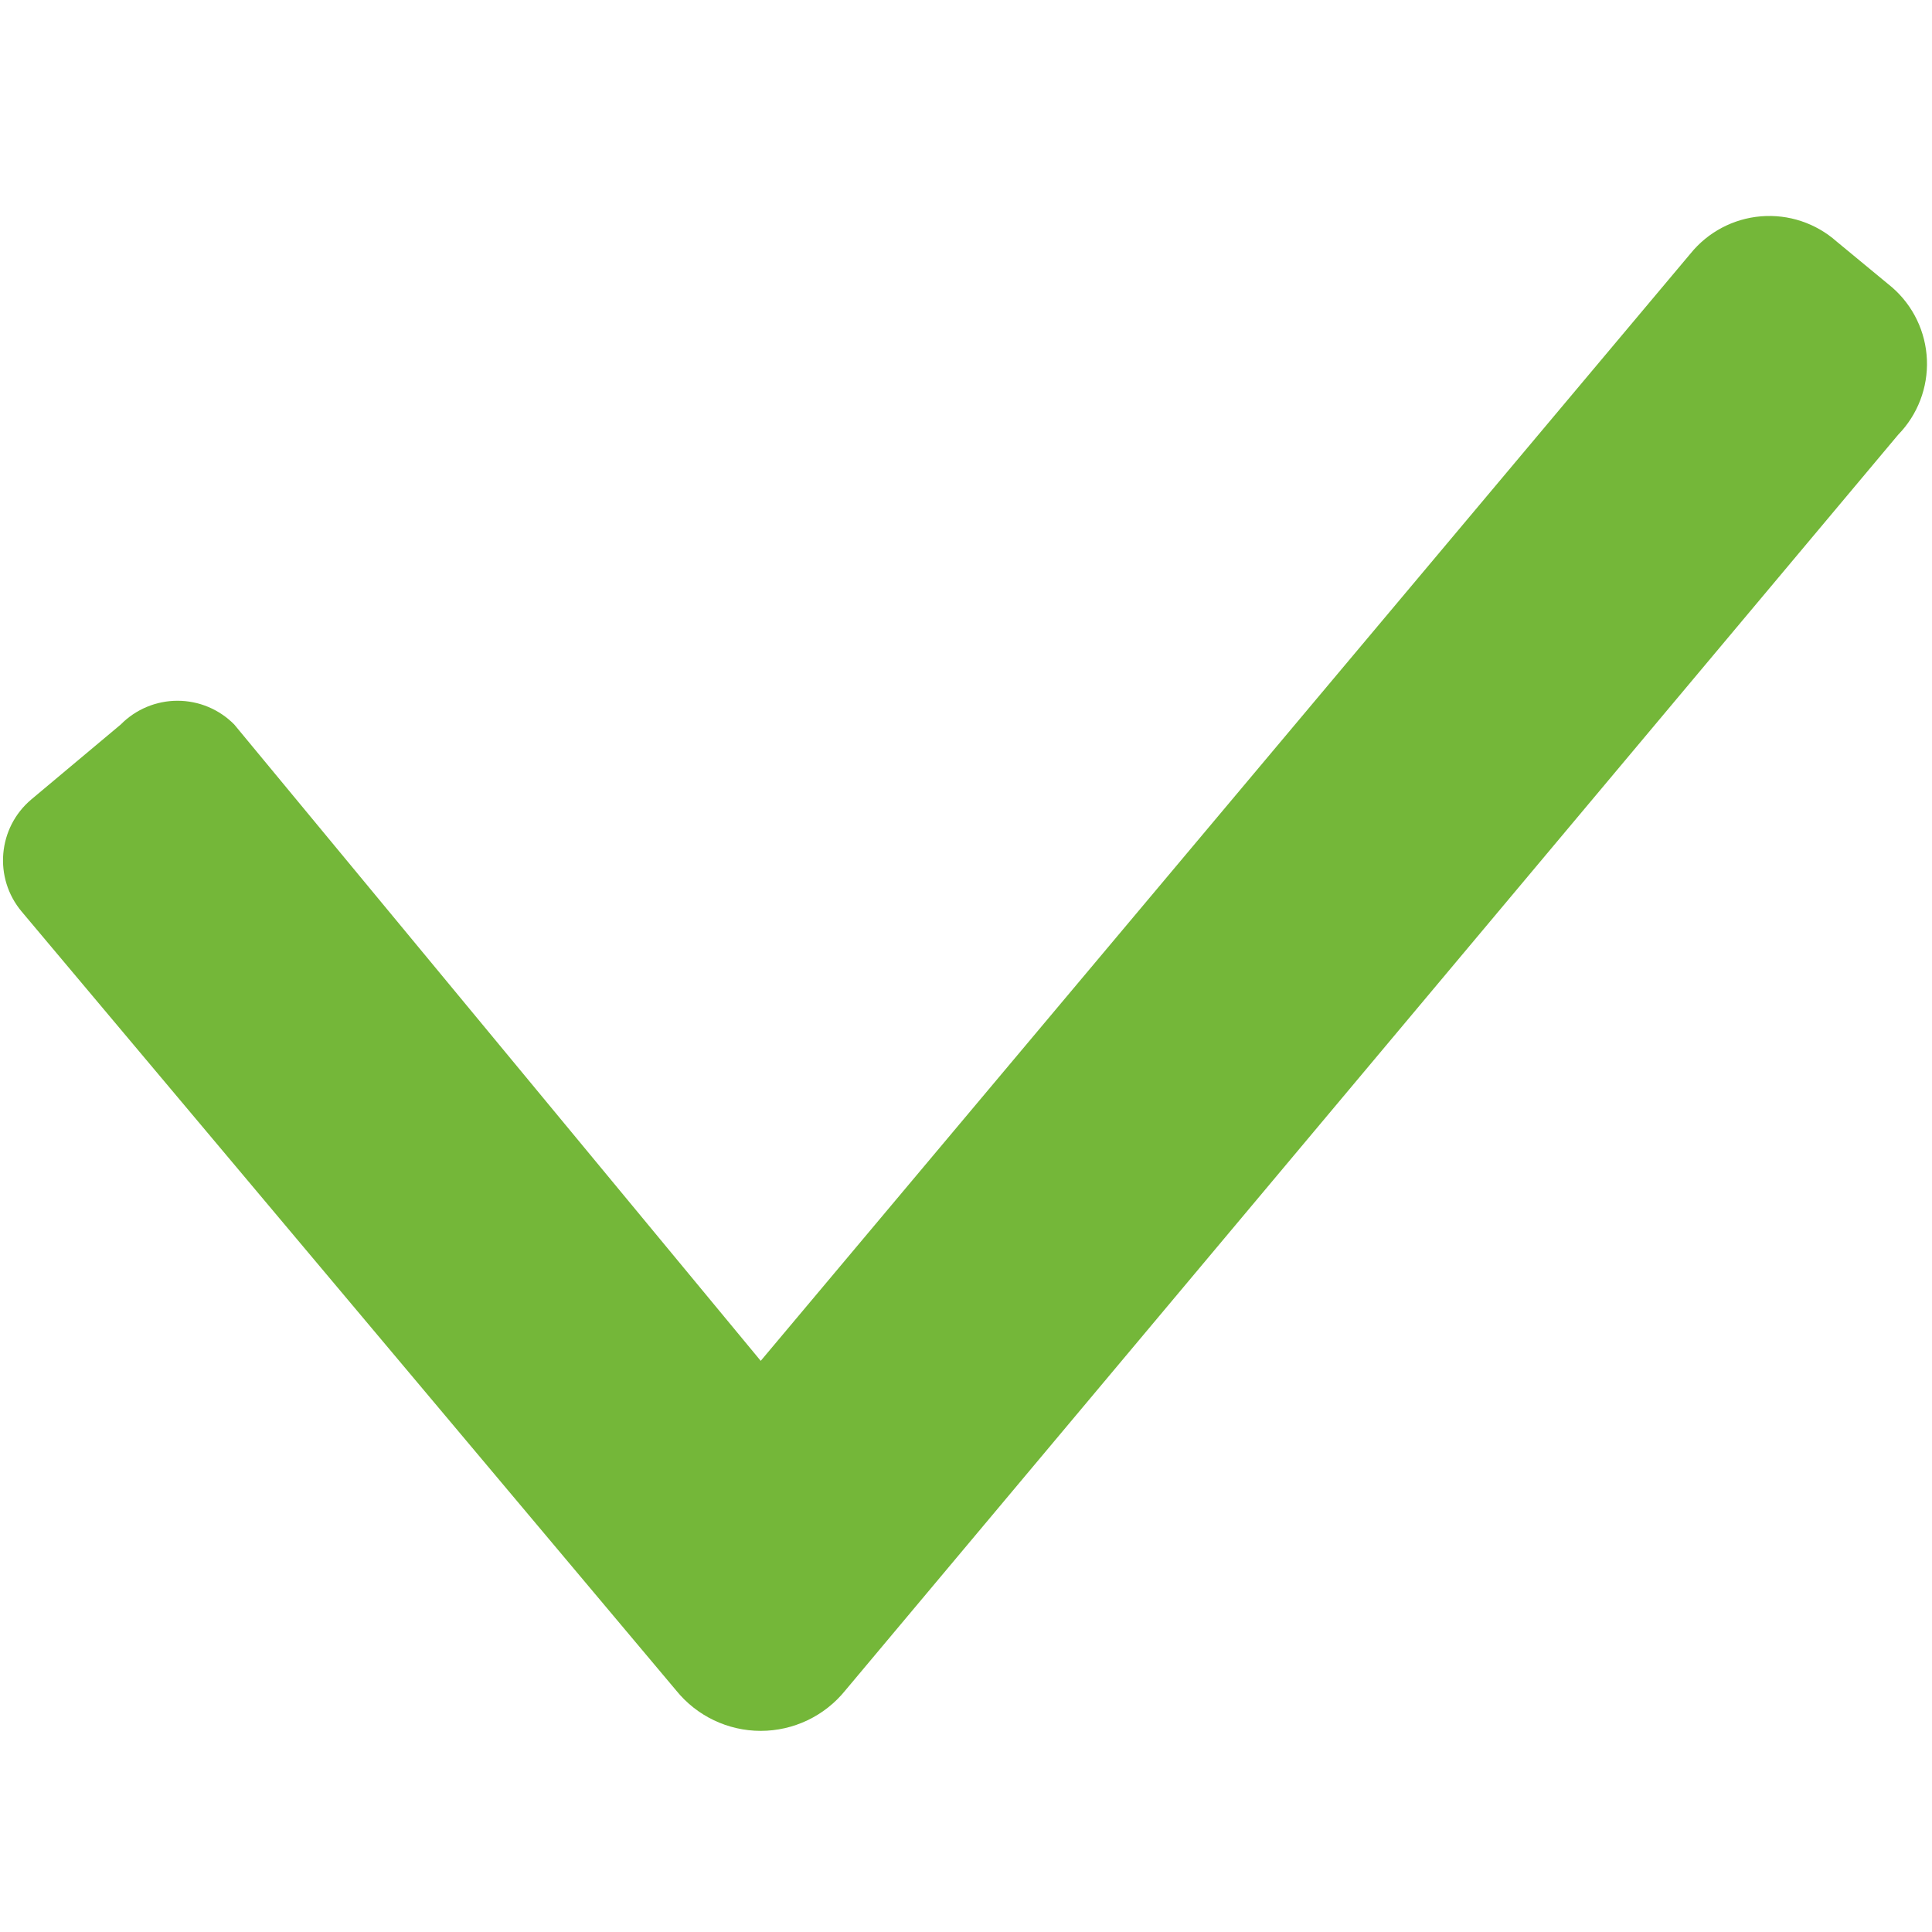
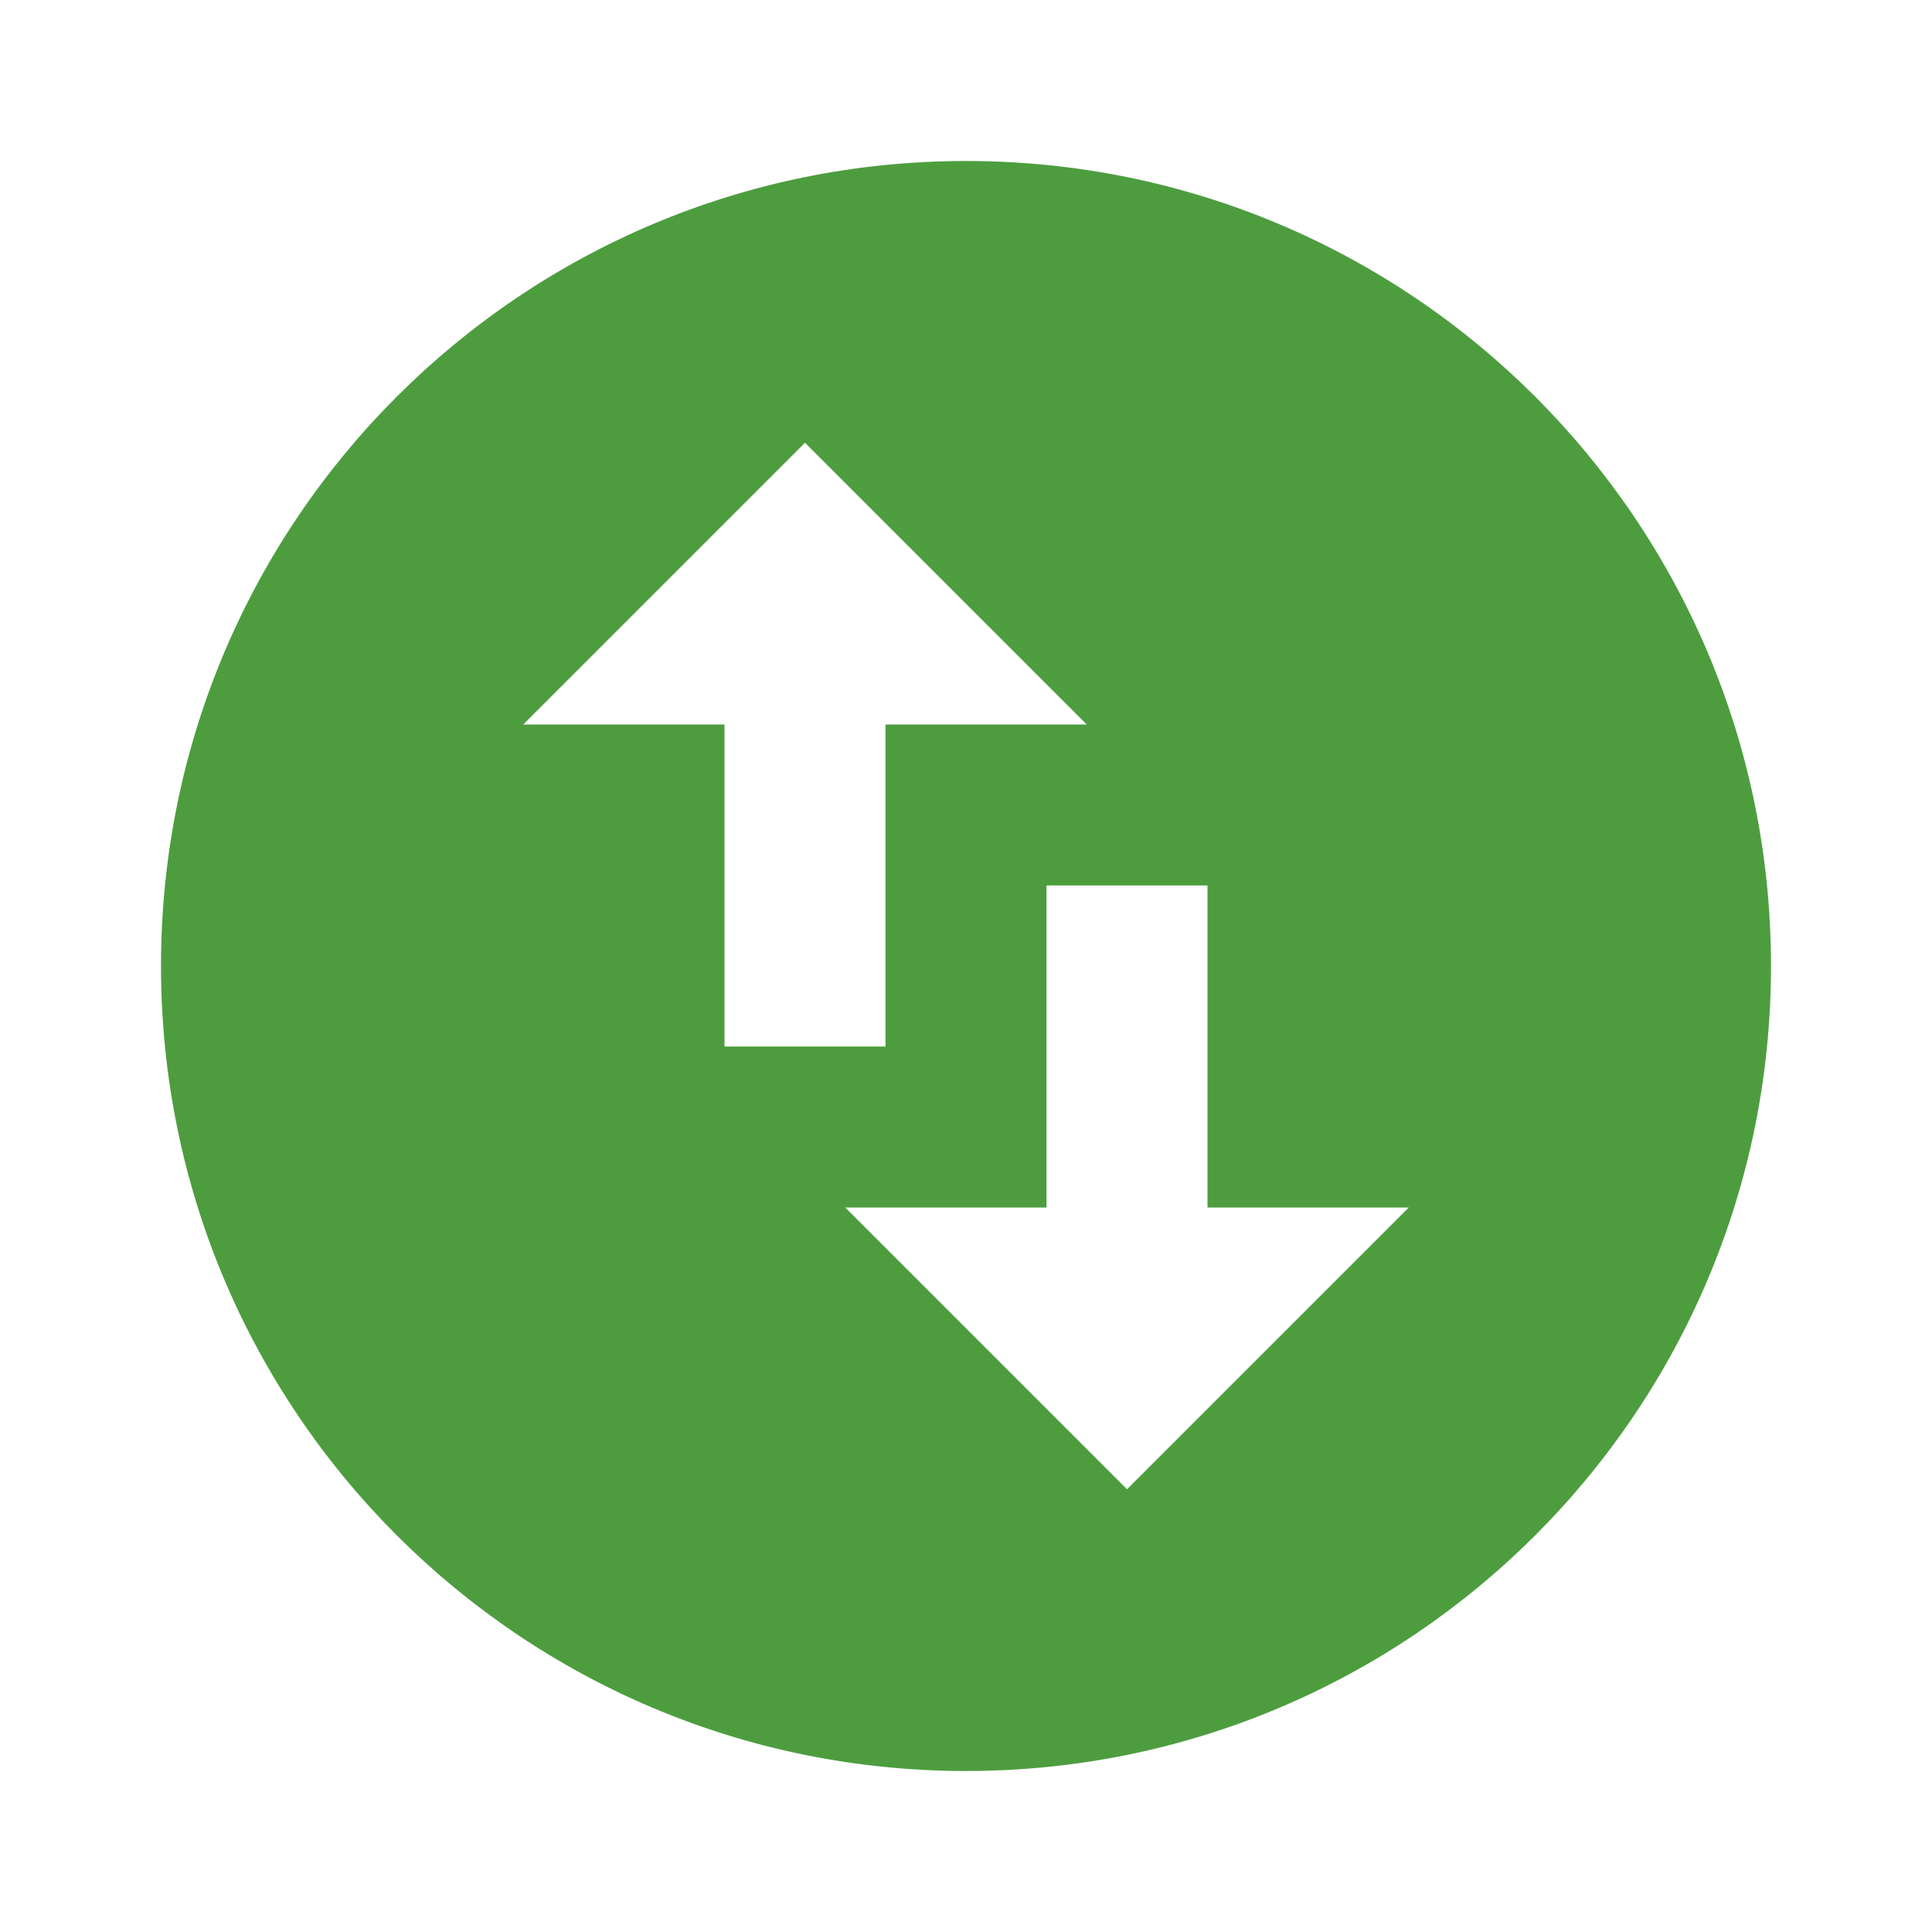
- <svg xmlns="http://www.w3.org/2000/svg" width="16" height="16">
-   <linearGradient id="a" x1="4.66" y1="2.2" x2="11.74" y2="9.28">
-     <stop offset="0" stop-color="#74b739" />
-     <stop offset="1" stop-color="#56991c" />
-   </linearGradient>
-   <path d="M15.67 2.38L15.21 2a.84.84 0 0 0-1.21.1l-7.7 9.17L1.94 6A.66.66 0 0 0 1 6l-.74.62a.66.66 0 0 0-.08.93L5.6 14A.9.9 0 0 0 7 14l8.72-10.4a.84.84 0 0 0-.05-1.22z" fill="url(#a)" />
+ <svg xmlns="http://www.w3.org/2000/svg" height="48" viewBox="0 0 48 48" width="48">
+   <path d="M0 0h48v48H0z" fill="none" />
+   <path fill="#4D9D3F" d="M24 4C12.95 4 4 12.95 4 24s8.95 20 20 20 20-8.95 20-20S35.05 4 24 4zM13 18l7-7 7 7h-5v8h-4v-8h-5zm22 12l-7 7-7-7h5v-8h4v8h5z" />
</svg>
